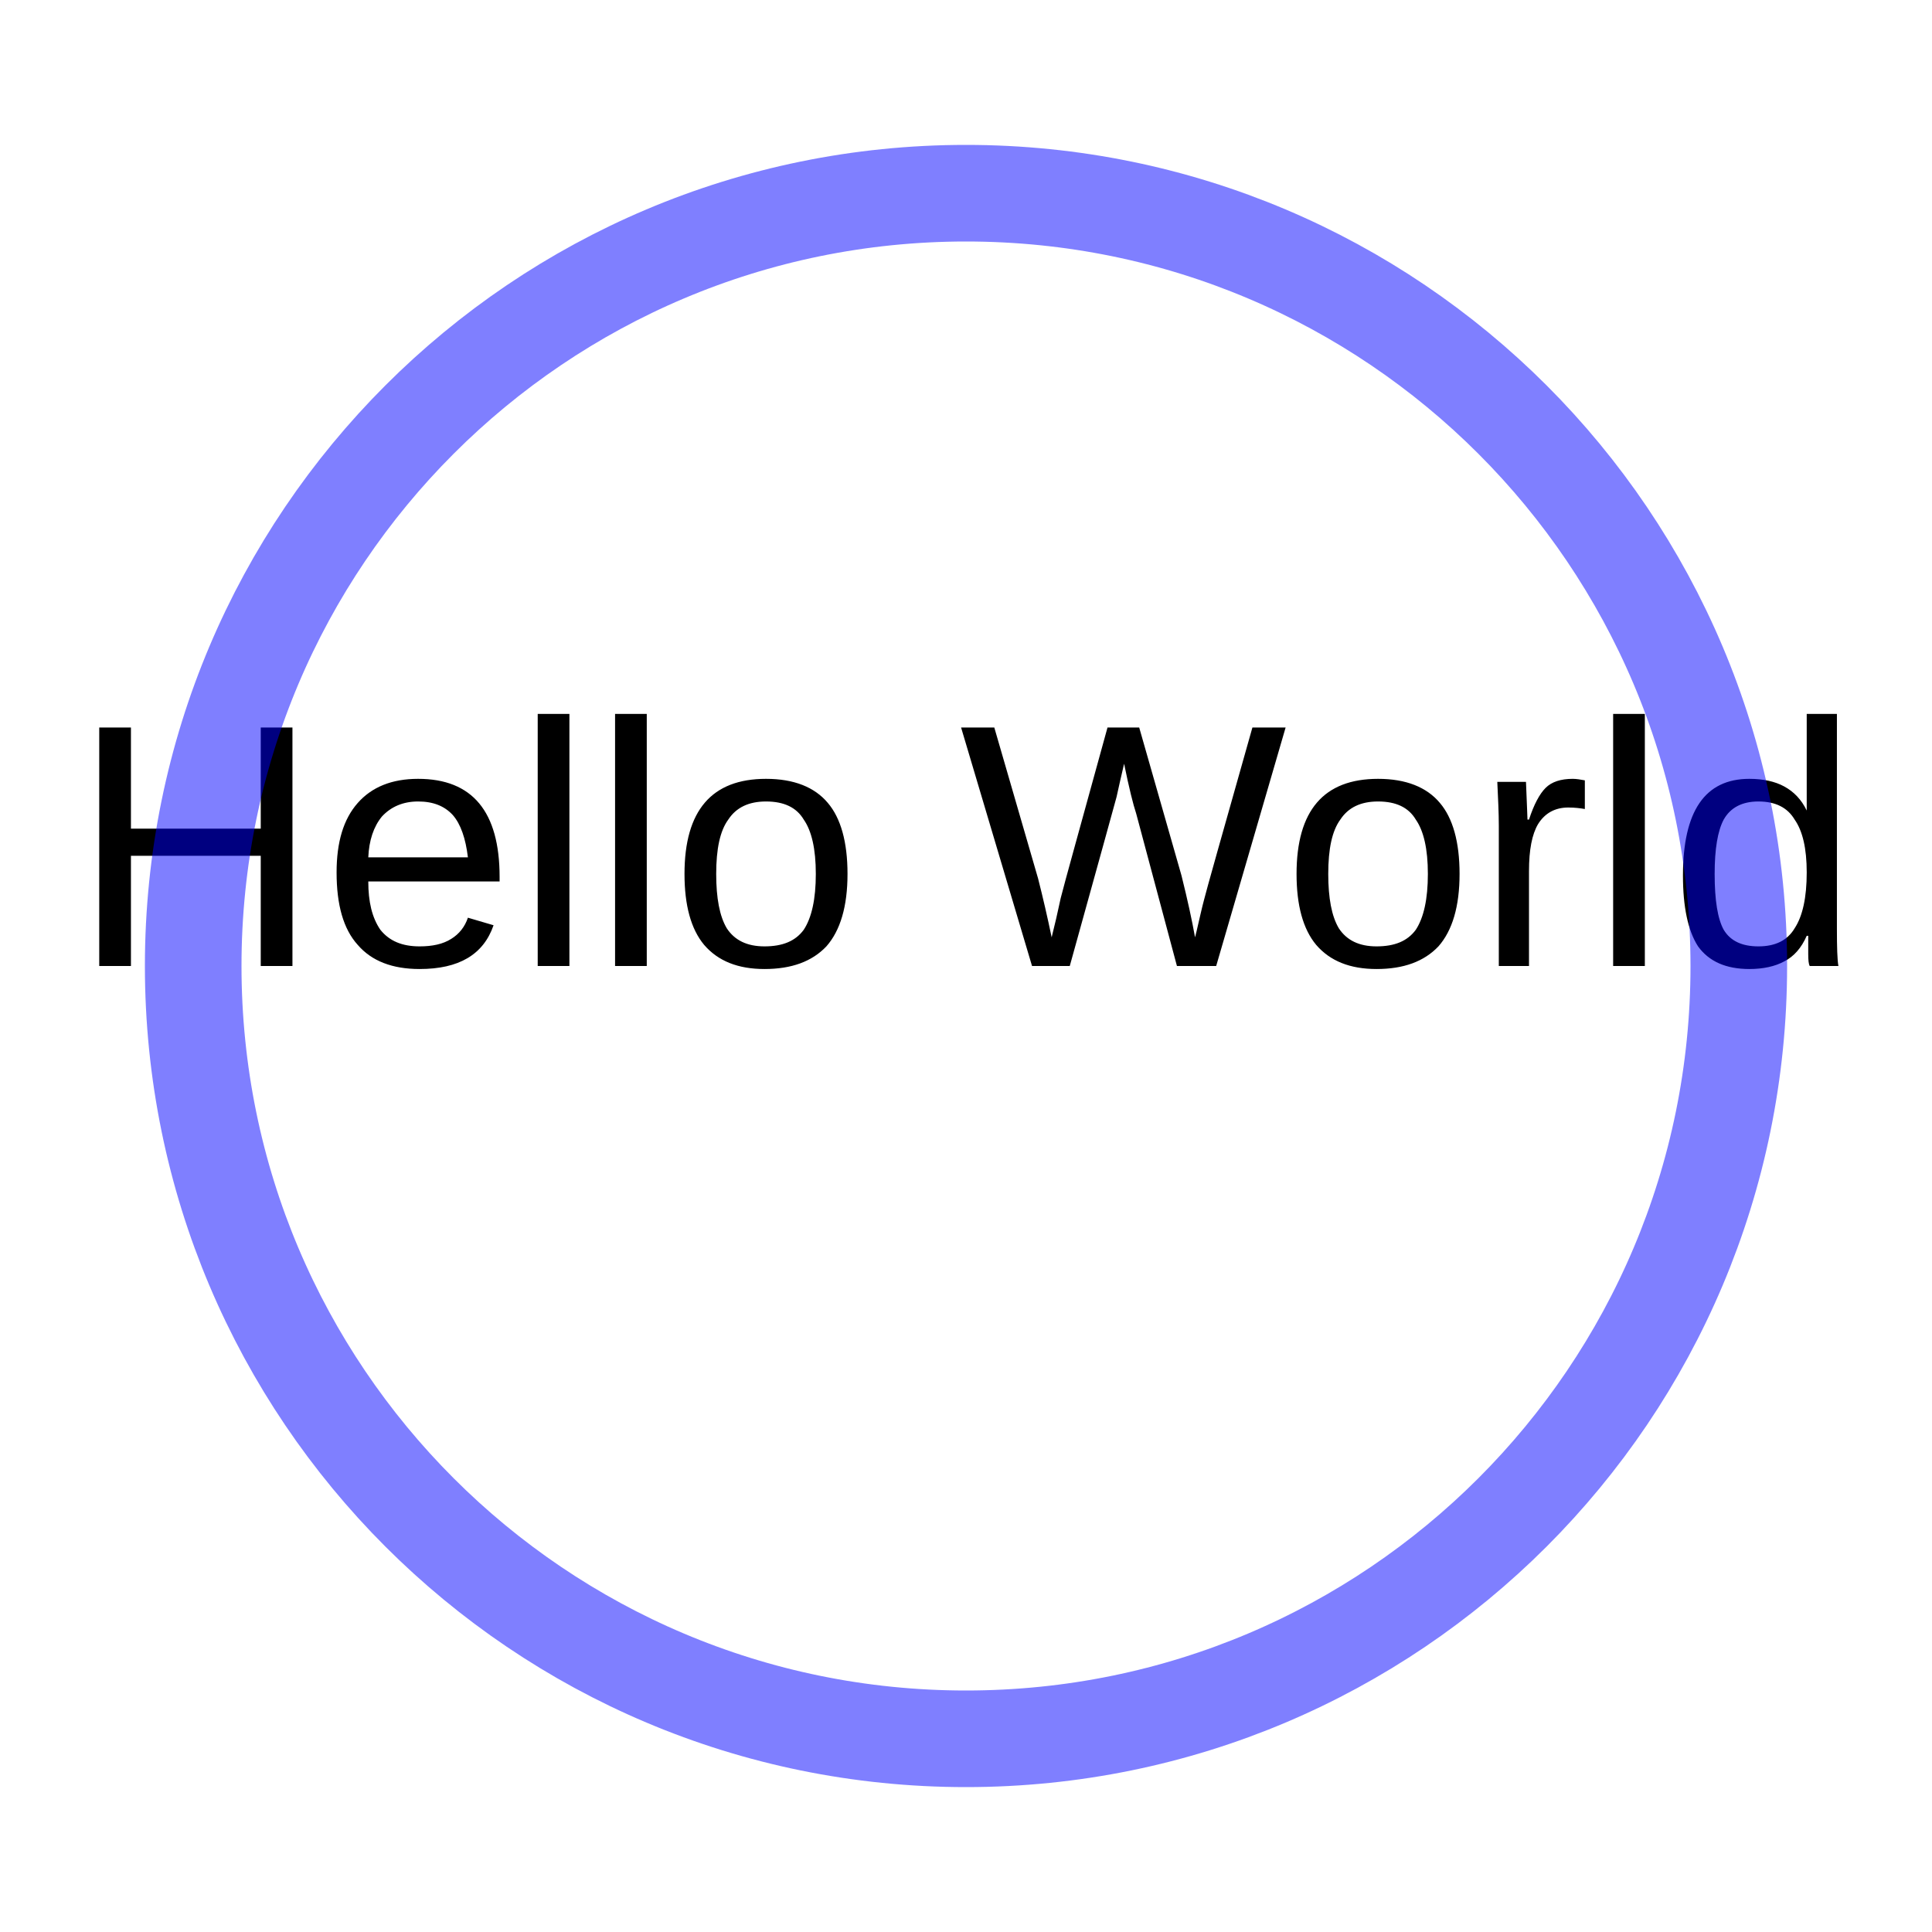
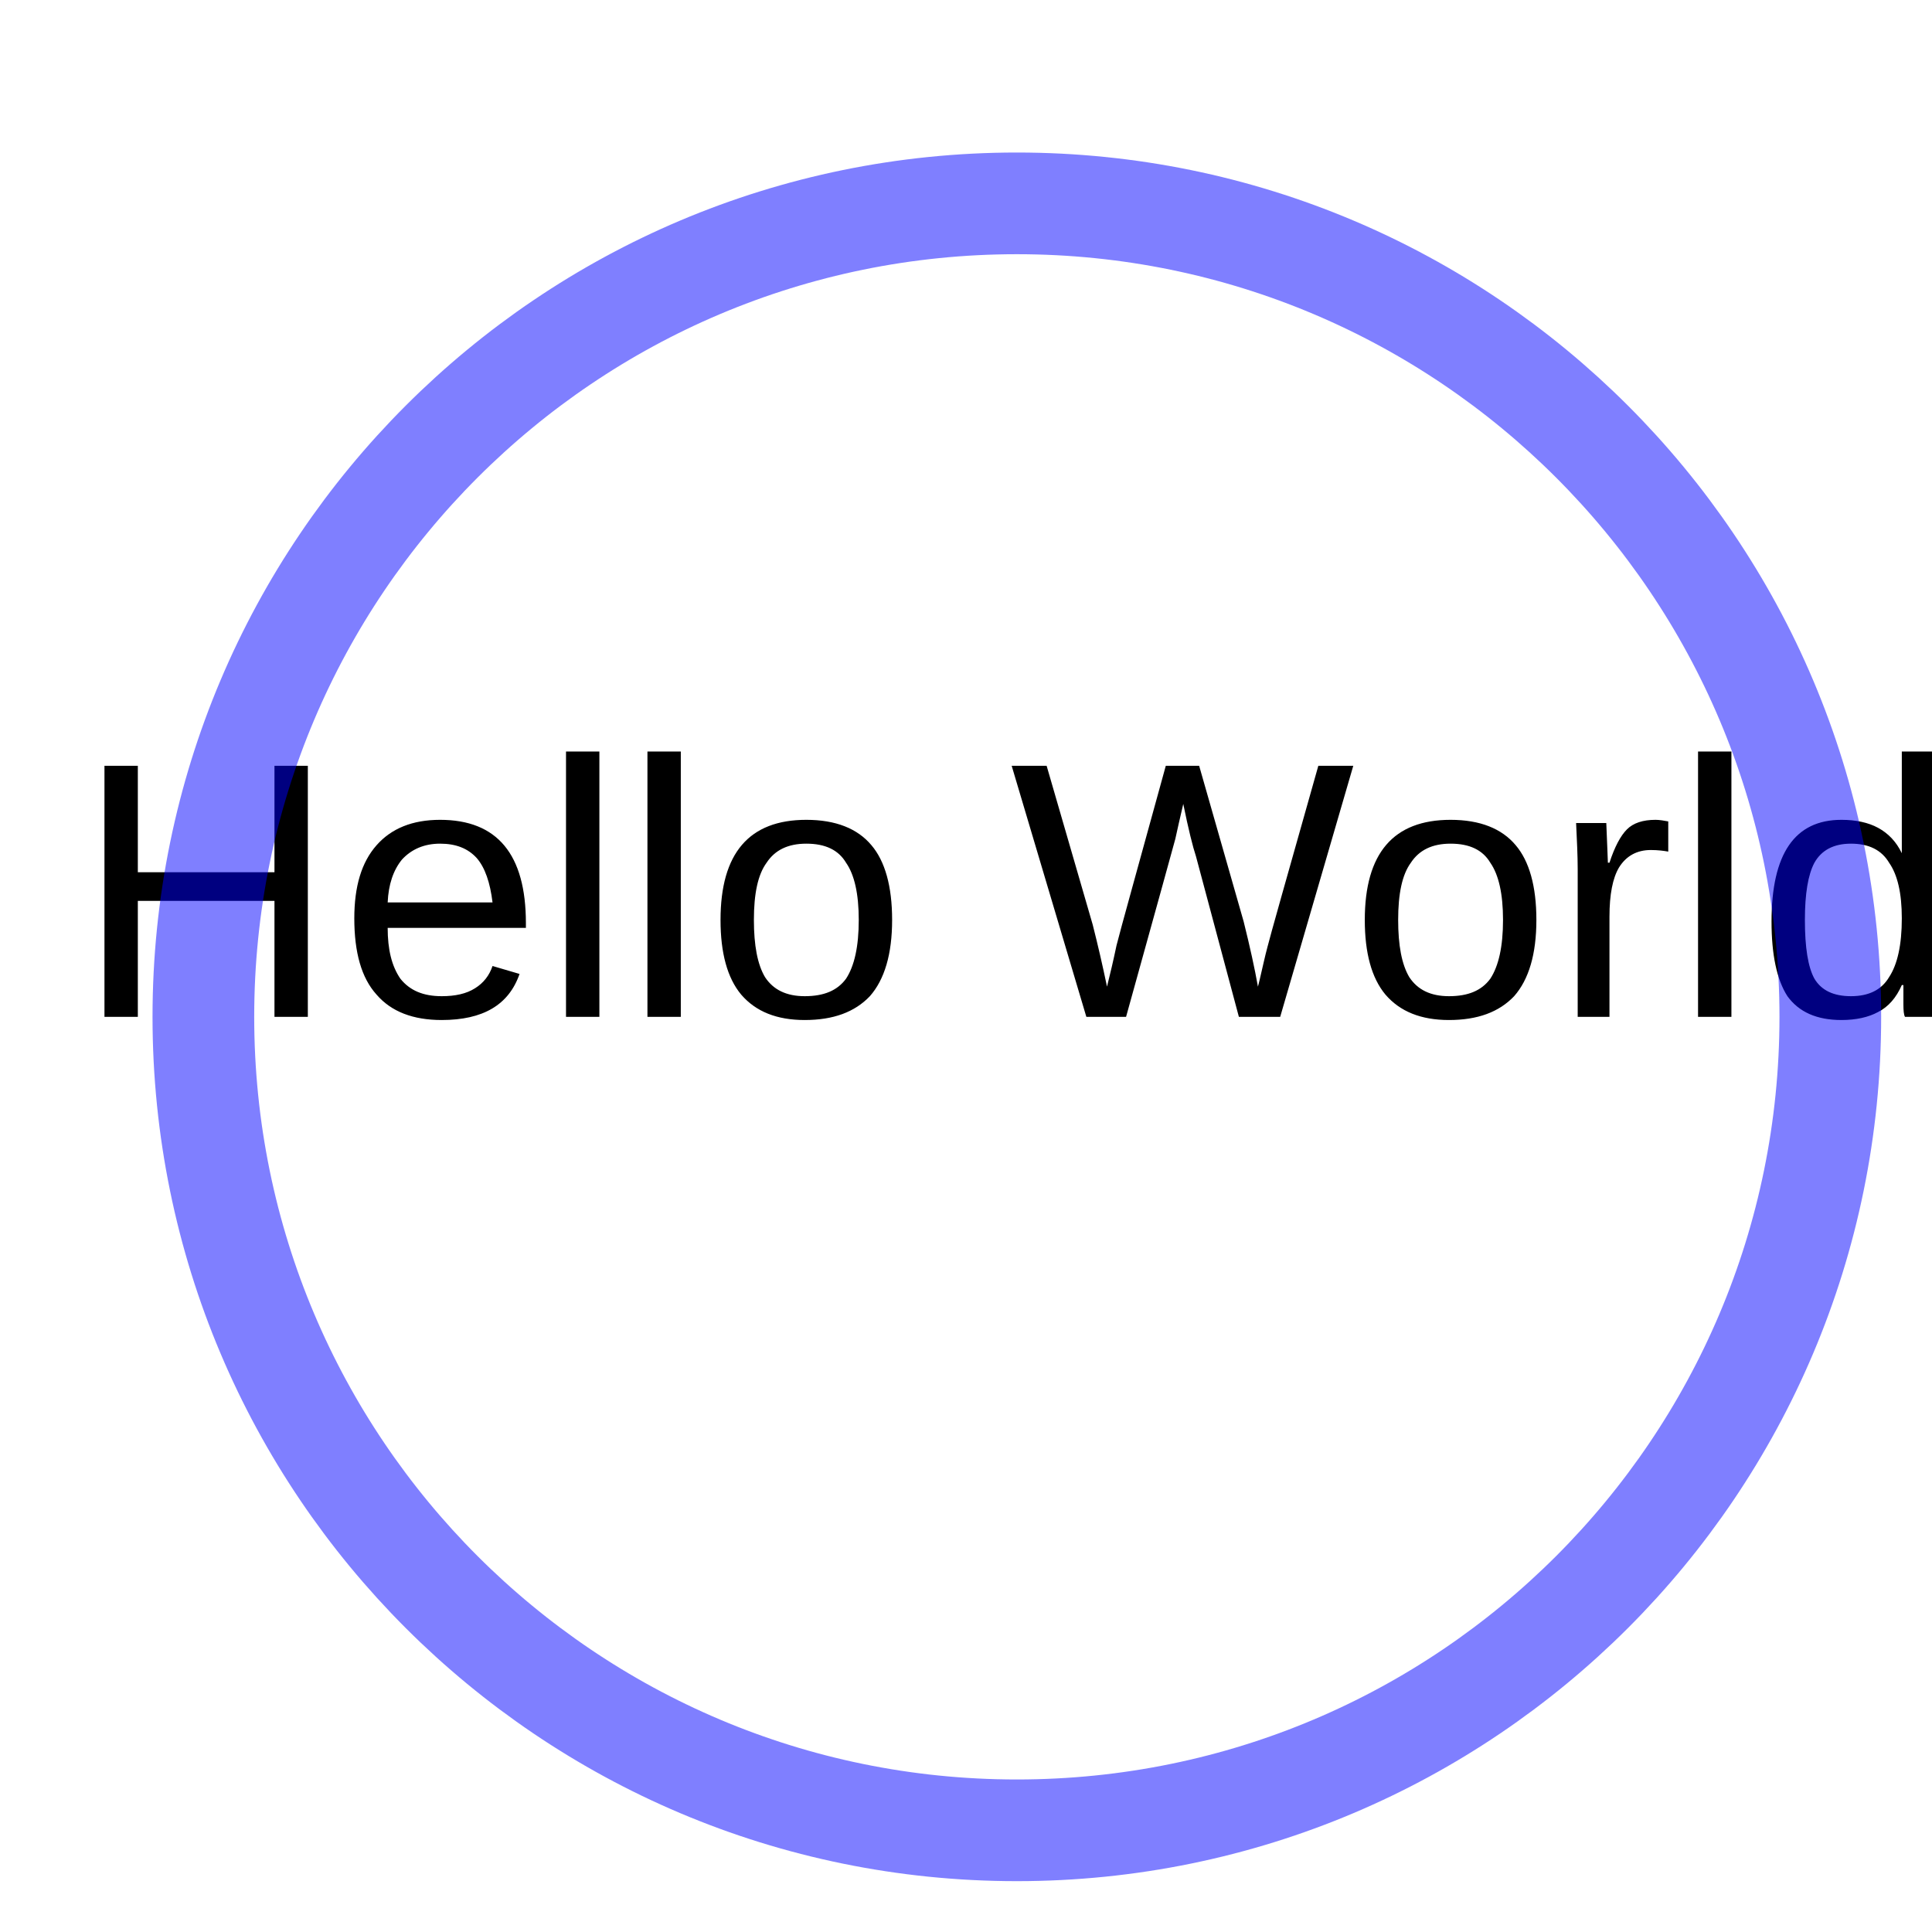
- <svg xmlns="http://www.w3.org/2000/svg" height="100%" viewBox="0 0 20 20" width="100%">
+ <svg xmlns="http://www.w3.org/2000/svg" height="100%" viewBox="0 0 19 19" width="100%">
  <text alignment-baseline="middle" fill="black" font-family="Arial" font-size="3.6" text-anchor="middle" x="10" y="10">Hello World</text>
  <circle cx="10" cy="10" fill="transparent" opacity="0.5" r="8" stroke="blue" />
</svg>
